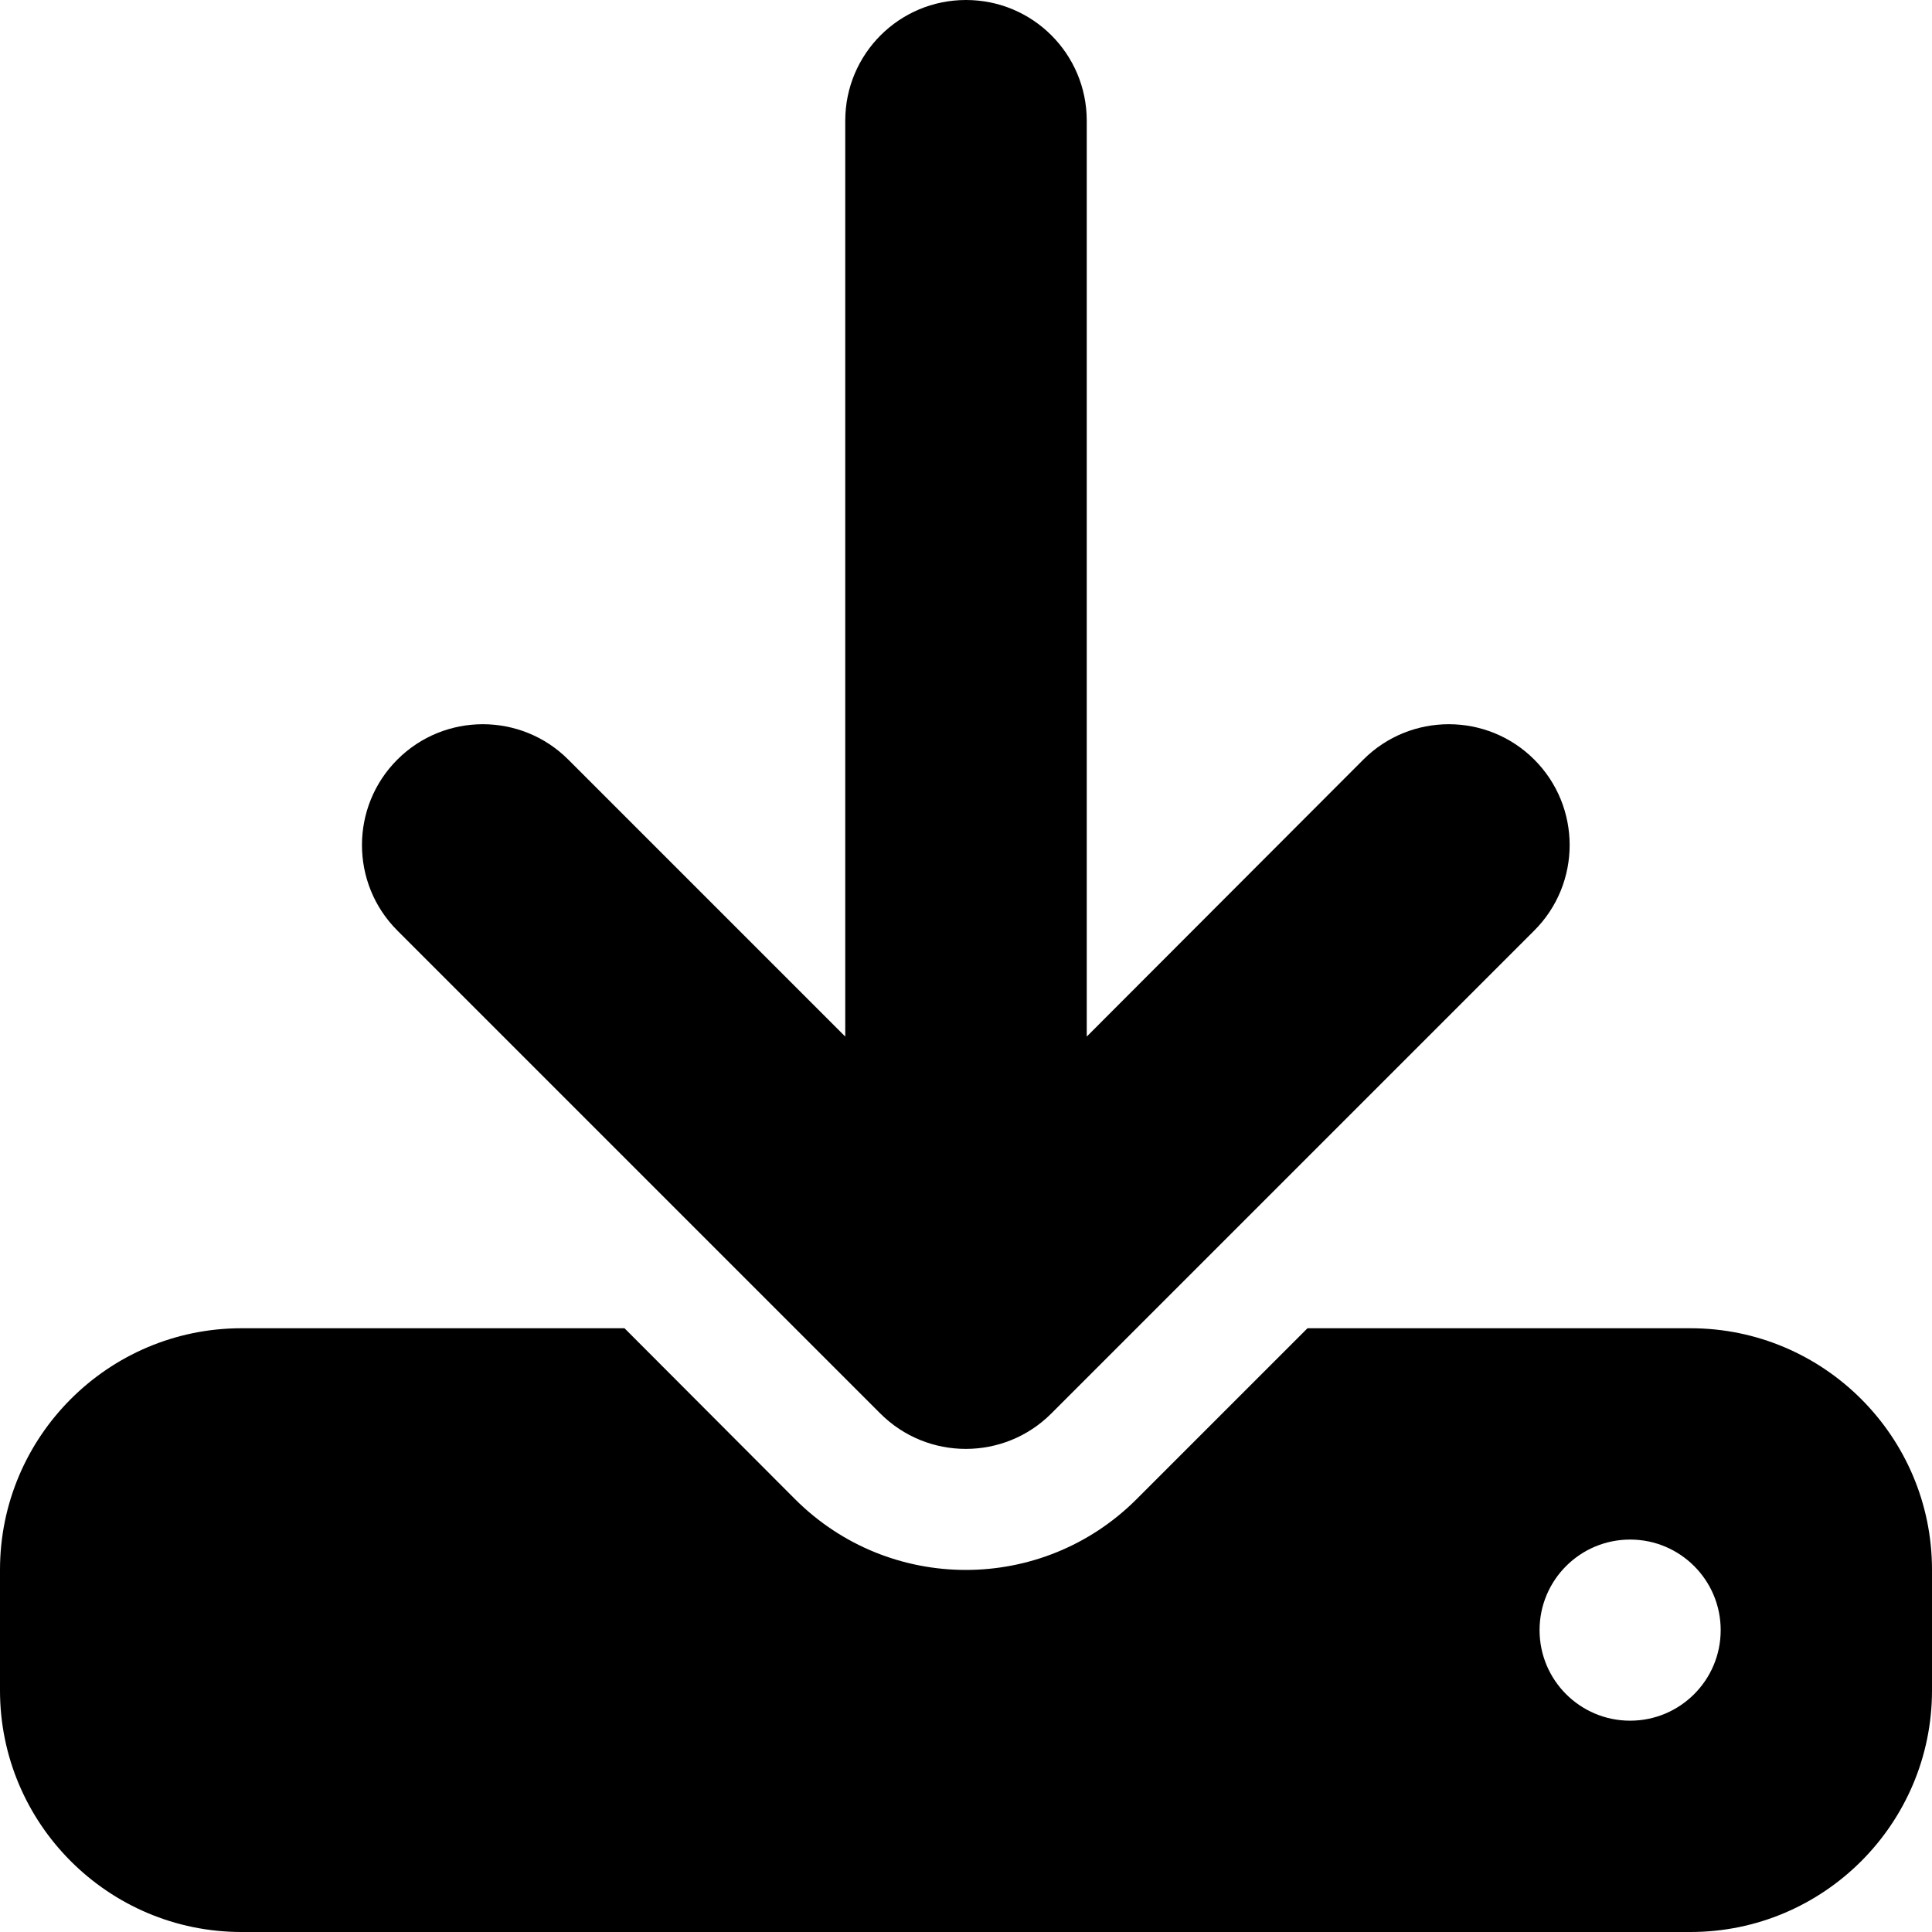
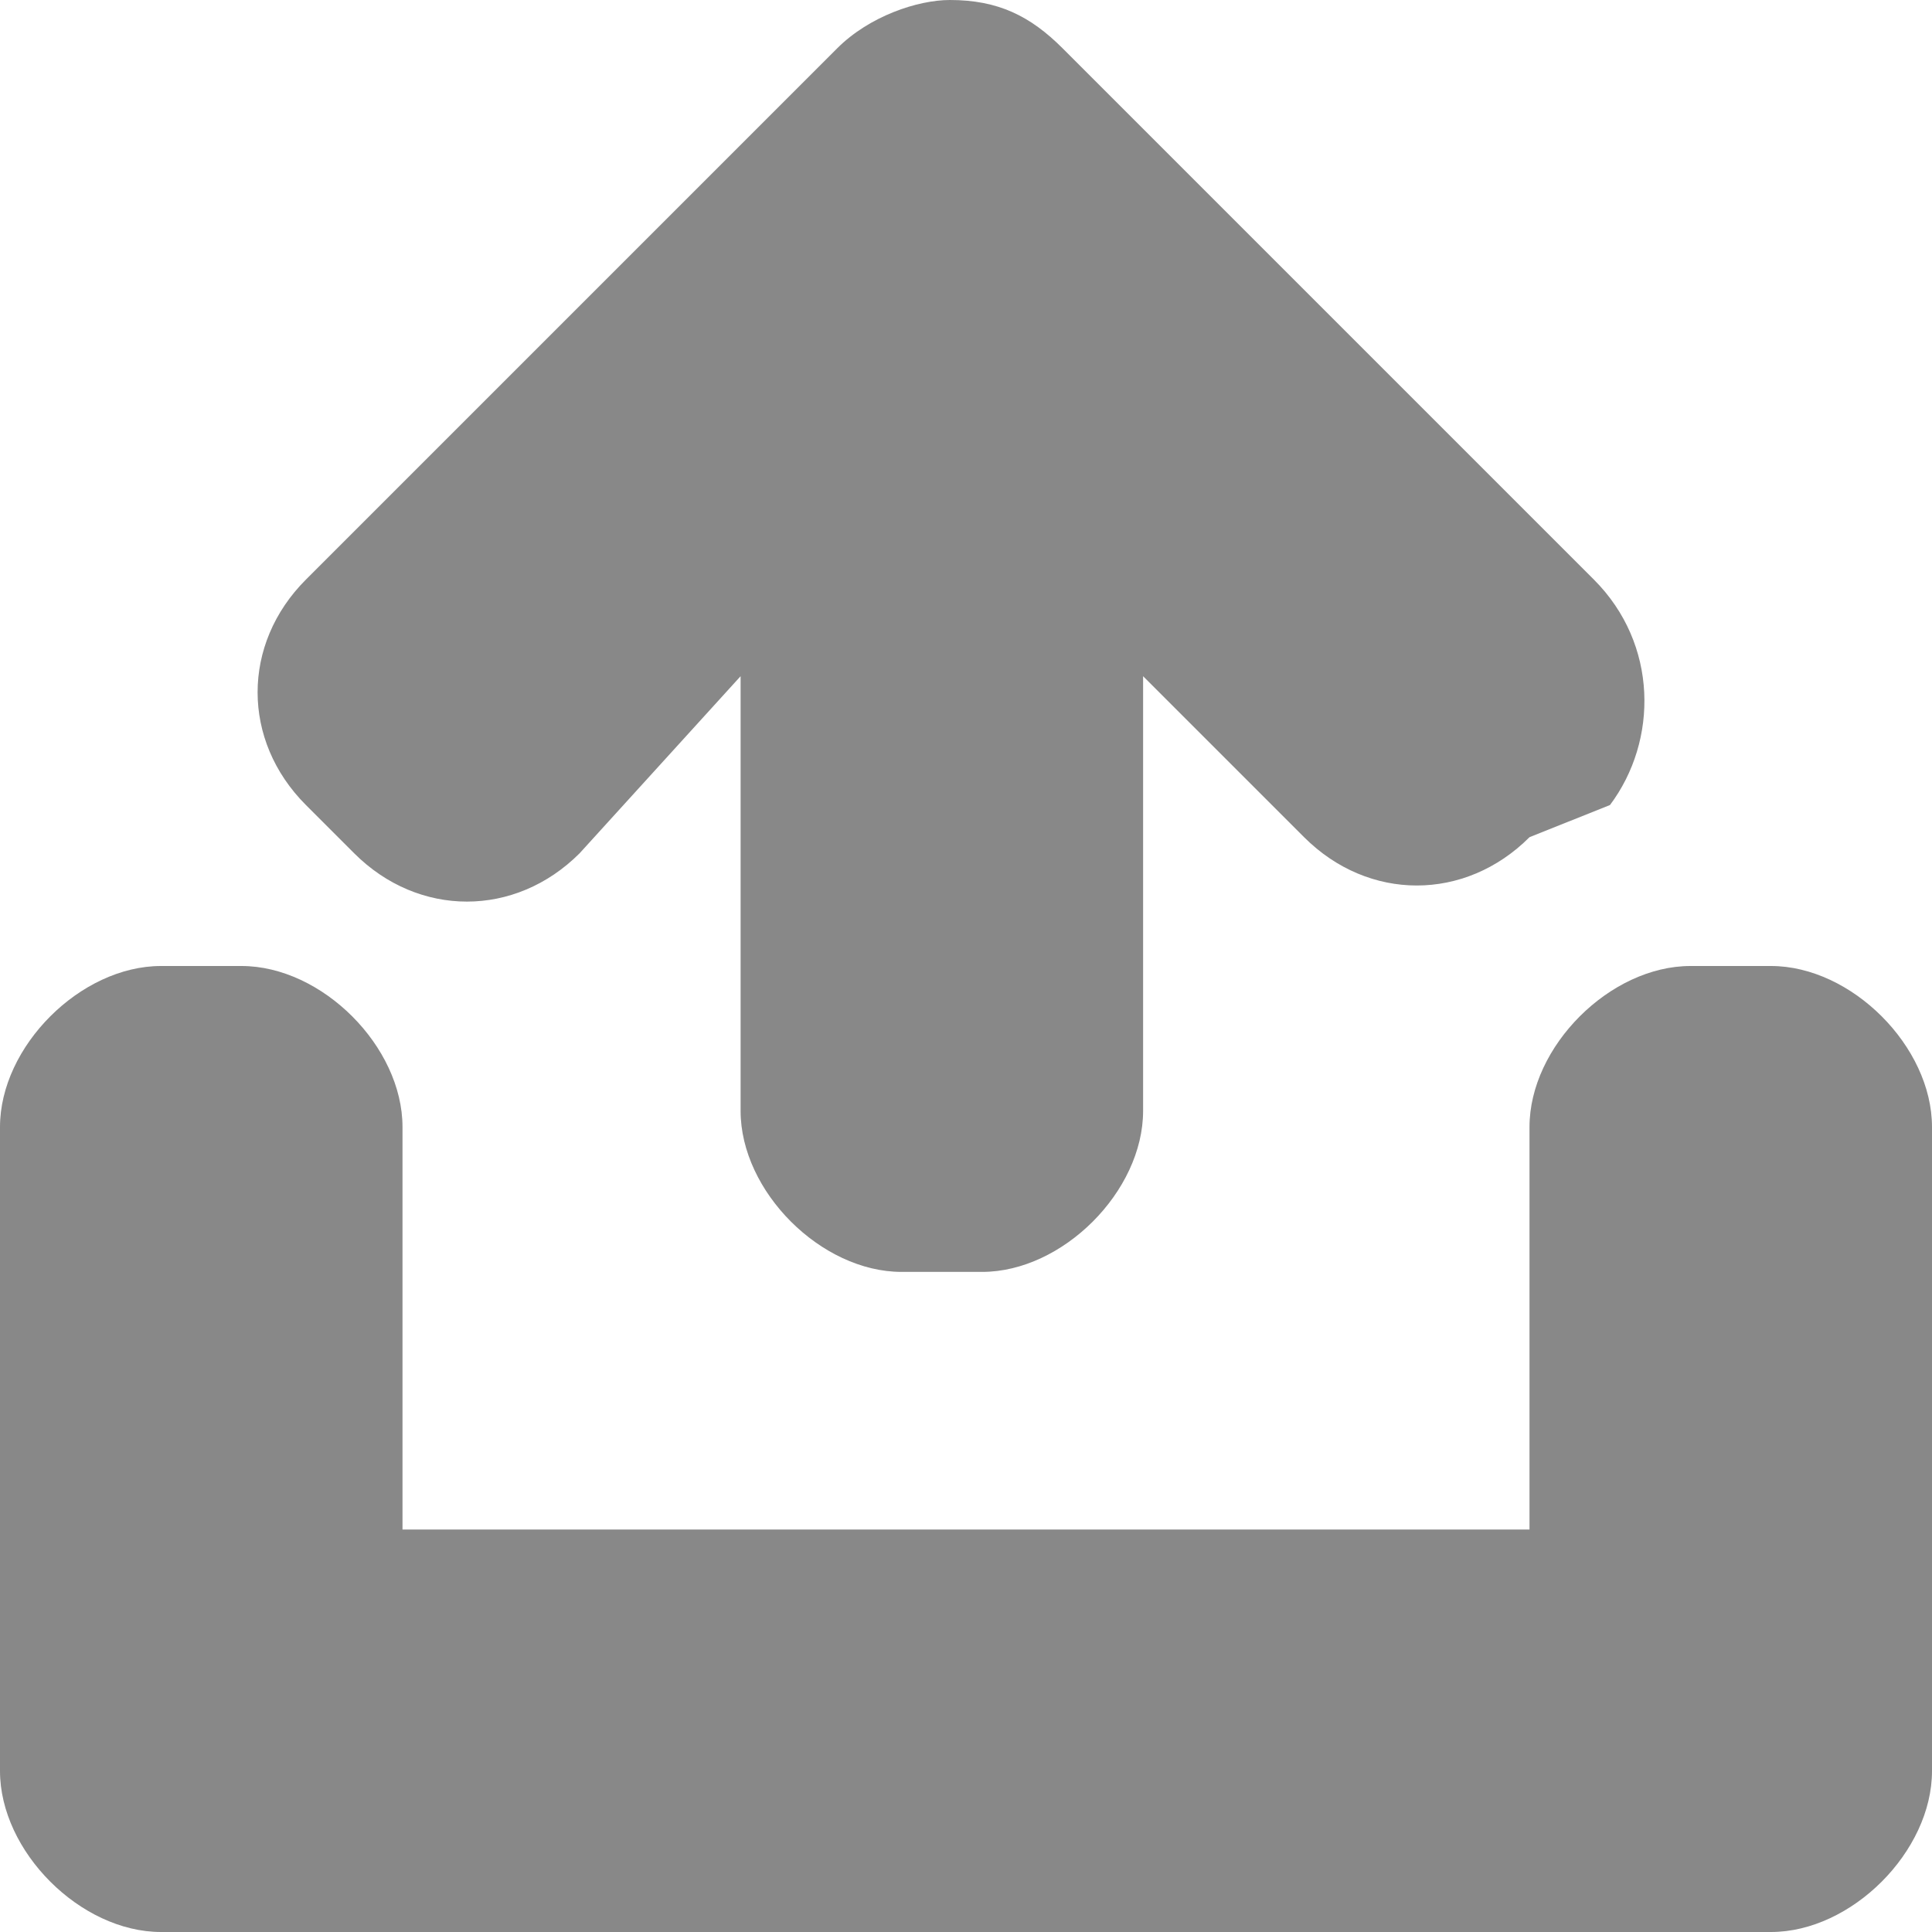
- <svg xmlns="http://www.w3.org/2000/svg" viewBox="0 0 512 512" preserveAspectRatio="xMinYMid meet">
-   <path d="M288 32c0-17.7-14.3-32-32-32s-32 14.3-32 32l0 242.7-73.4-73.4c-12.5-12.5-32.8-12.5-45.3 0s-12.5 32.8 0 45.3l128 128c12.5 12.5 32.8 12.5 45.3 0l128-128c12.5-12.5 12.5-32.8 0-45.3s-32.8-12.5-45.3 0L288 274.7 288 32zM64 352c-35.3 0-64 28.7-64 64l0 32c0 35.3 28.7 64 64 64l384 0c35.3 0 64-28.7 64-64l0-32c0-35.3-28.7-64-64-64l-101.5 0-45.3 45.3c-25 25-65.5 25-90.5 0L165.5 352 64 352zm368 56a24 24 0 1 1 0 48 24 24 0 1 1 0-48z" />
+ <svg xmlns="http://www.w3.org/2000/svg" version="1.1" x="0px" y="0px" width="12px" height="12px" viewBox="0 0 12 12" style="overflow:visible;enable-background:new 0 0 12 12;" xml:space="preserve" preserveAspectRatio="xMinYMid meet">
+   <defs>
+ </defs>
+   <path style="fill:#888;" d="M12,7v4c0,0.5-0.5,1-1,1h-0.5l0,0H1c-0.5,0-1-0.5-1-1V7c0-0.5,0.5-1,1-1h0.5c0.5,0,1,0.5,1,1l0,2.5h7  V7c0-0.5,0.5-1,1-1H11C11.5,6,12,6.5,12,7z M9.9,3.6L6.6,0.3C6.4,0.1,6.2,0,5.9,0C5.7,0,5.4,0.1,5.2,0.3L1.9,3.6  C1.5,4,1.5,4.6,1.9,5l0.3,0.3c0.4,0.4,1,0.4,1.4,0l1-1.1l0,2.7c0,0.5,0.5,1,1,1l0.5,0c0.5,0,1-0.5,1-1l0-2.7l1,1  c0.4,0.4,1,0.4,1.4,0L10,5C10.3,4.6,10.3,4,9.9,3.6z" />
</svg>
